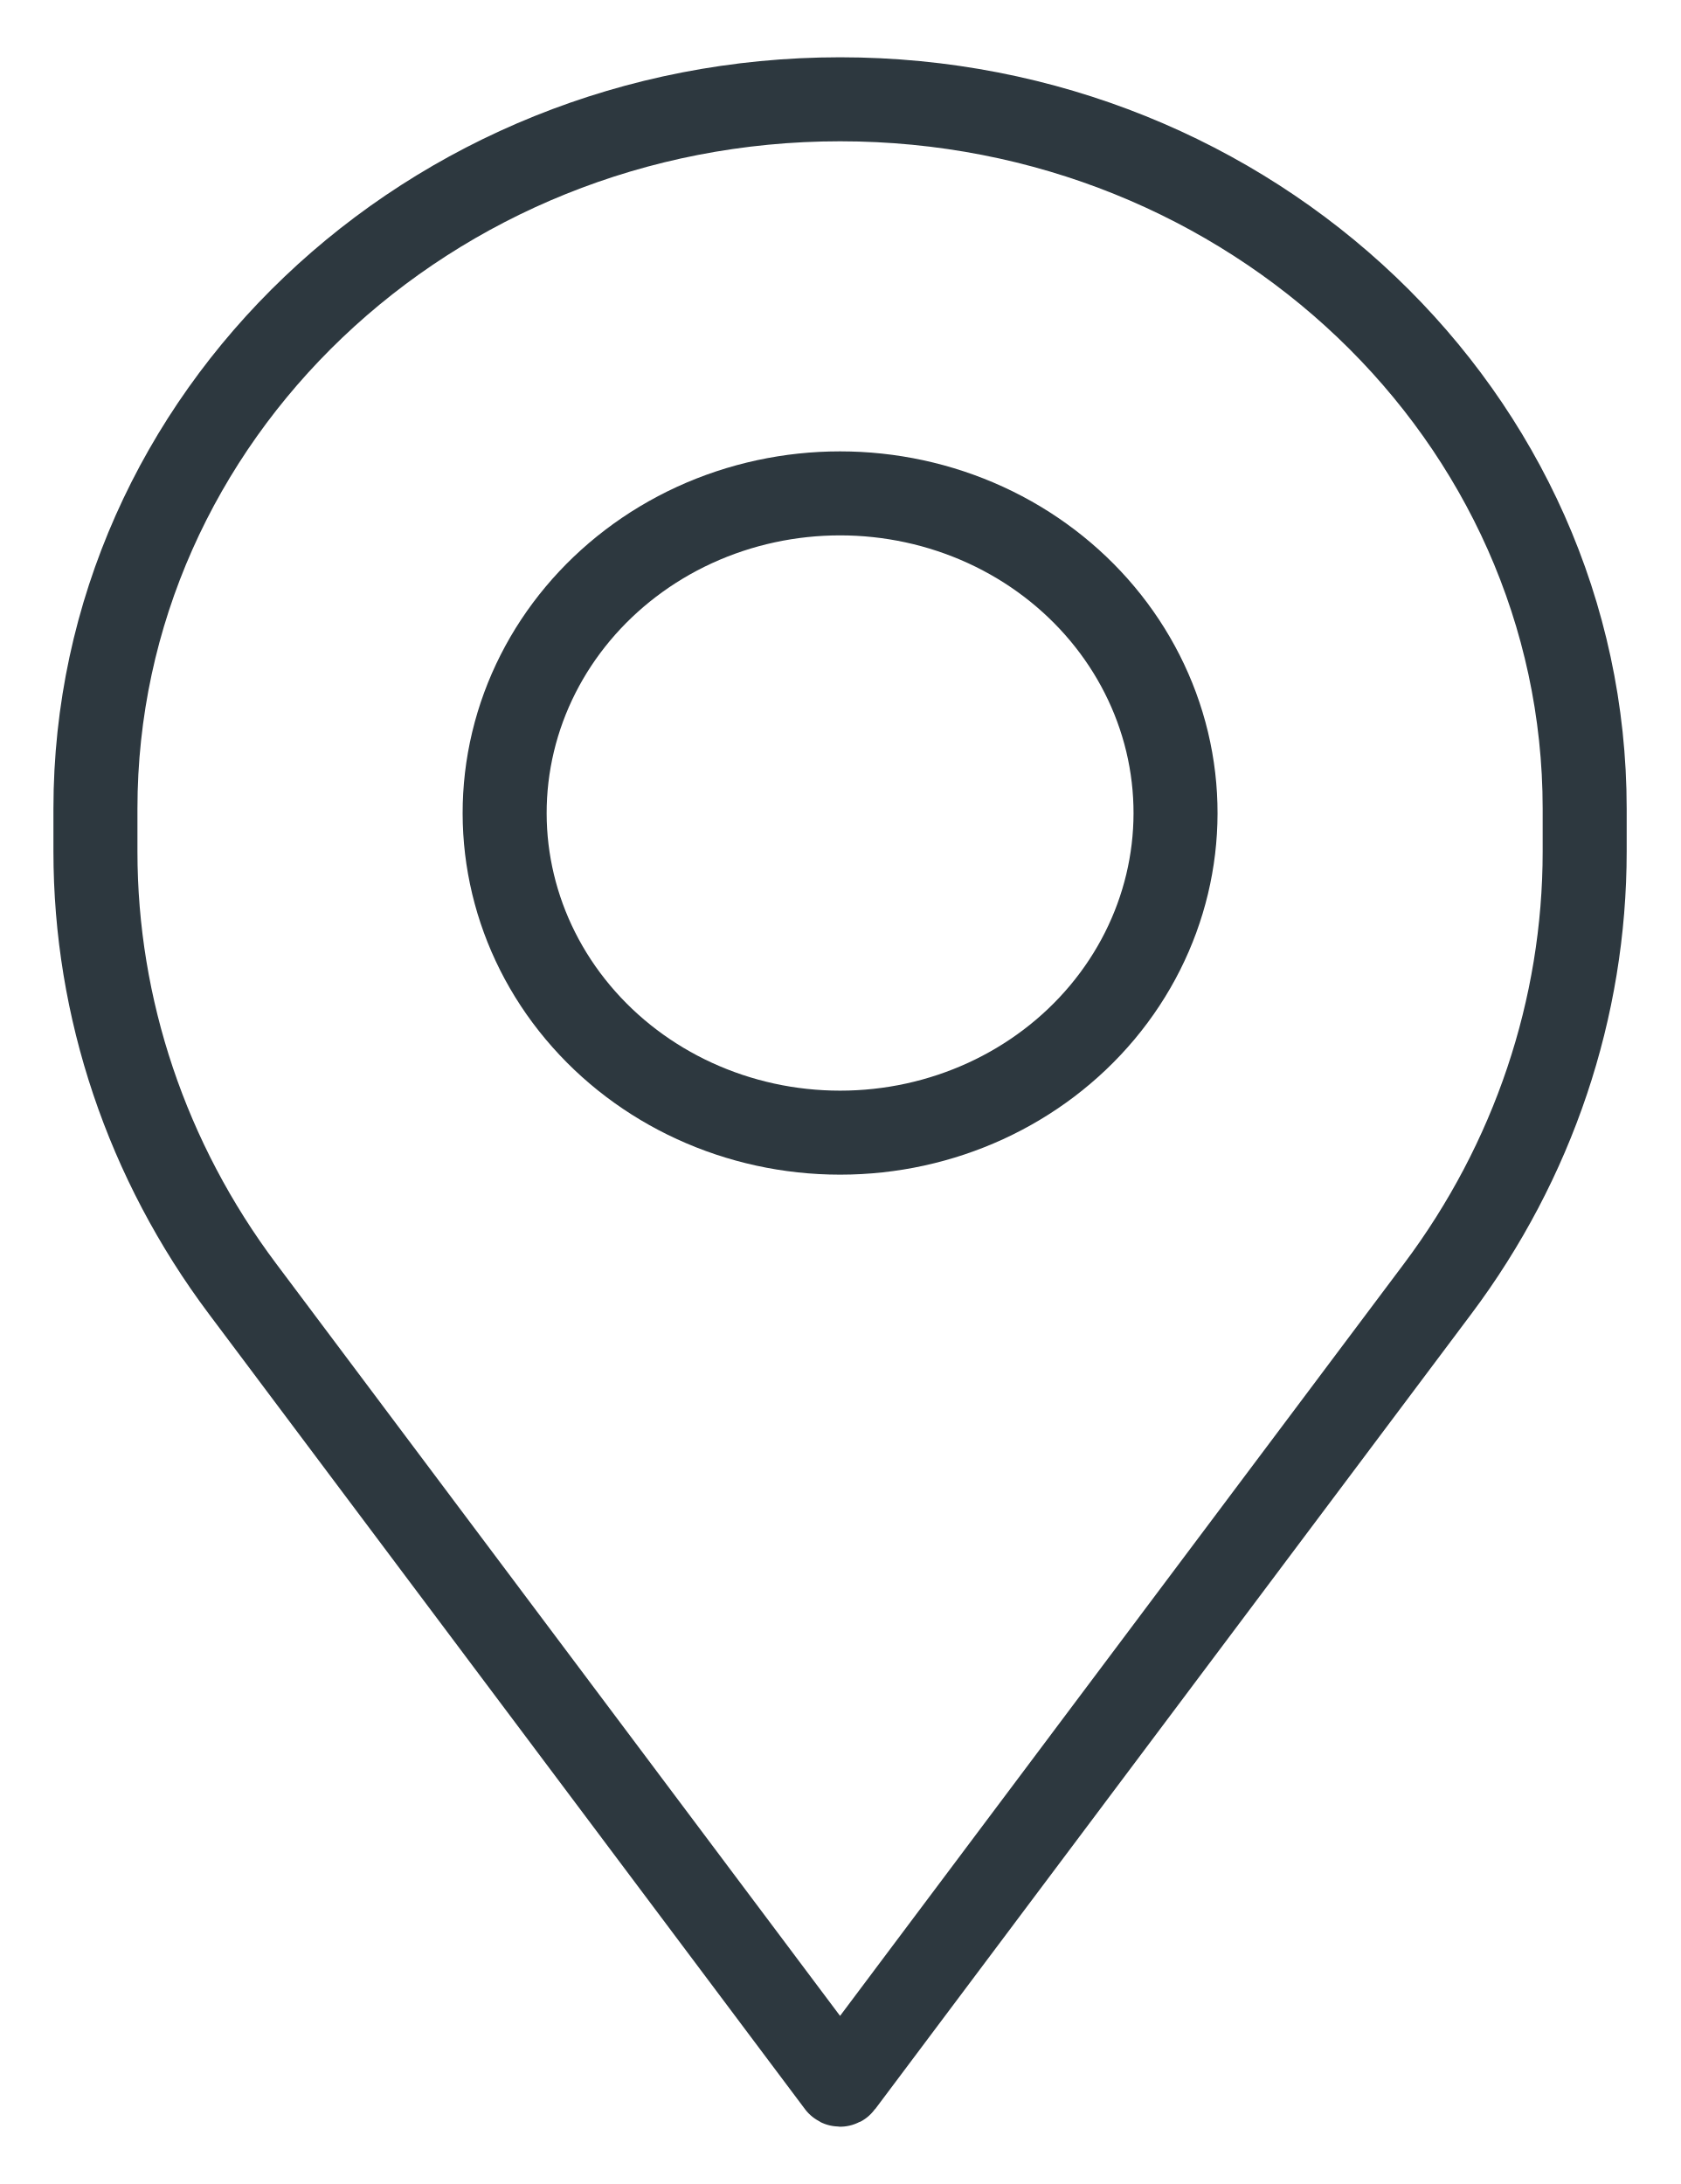
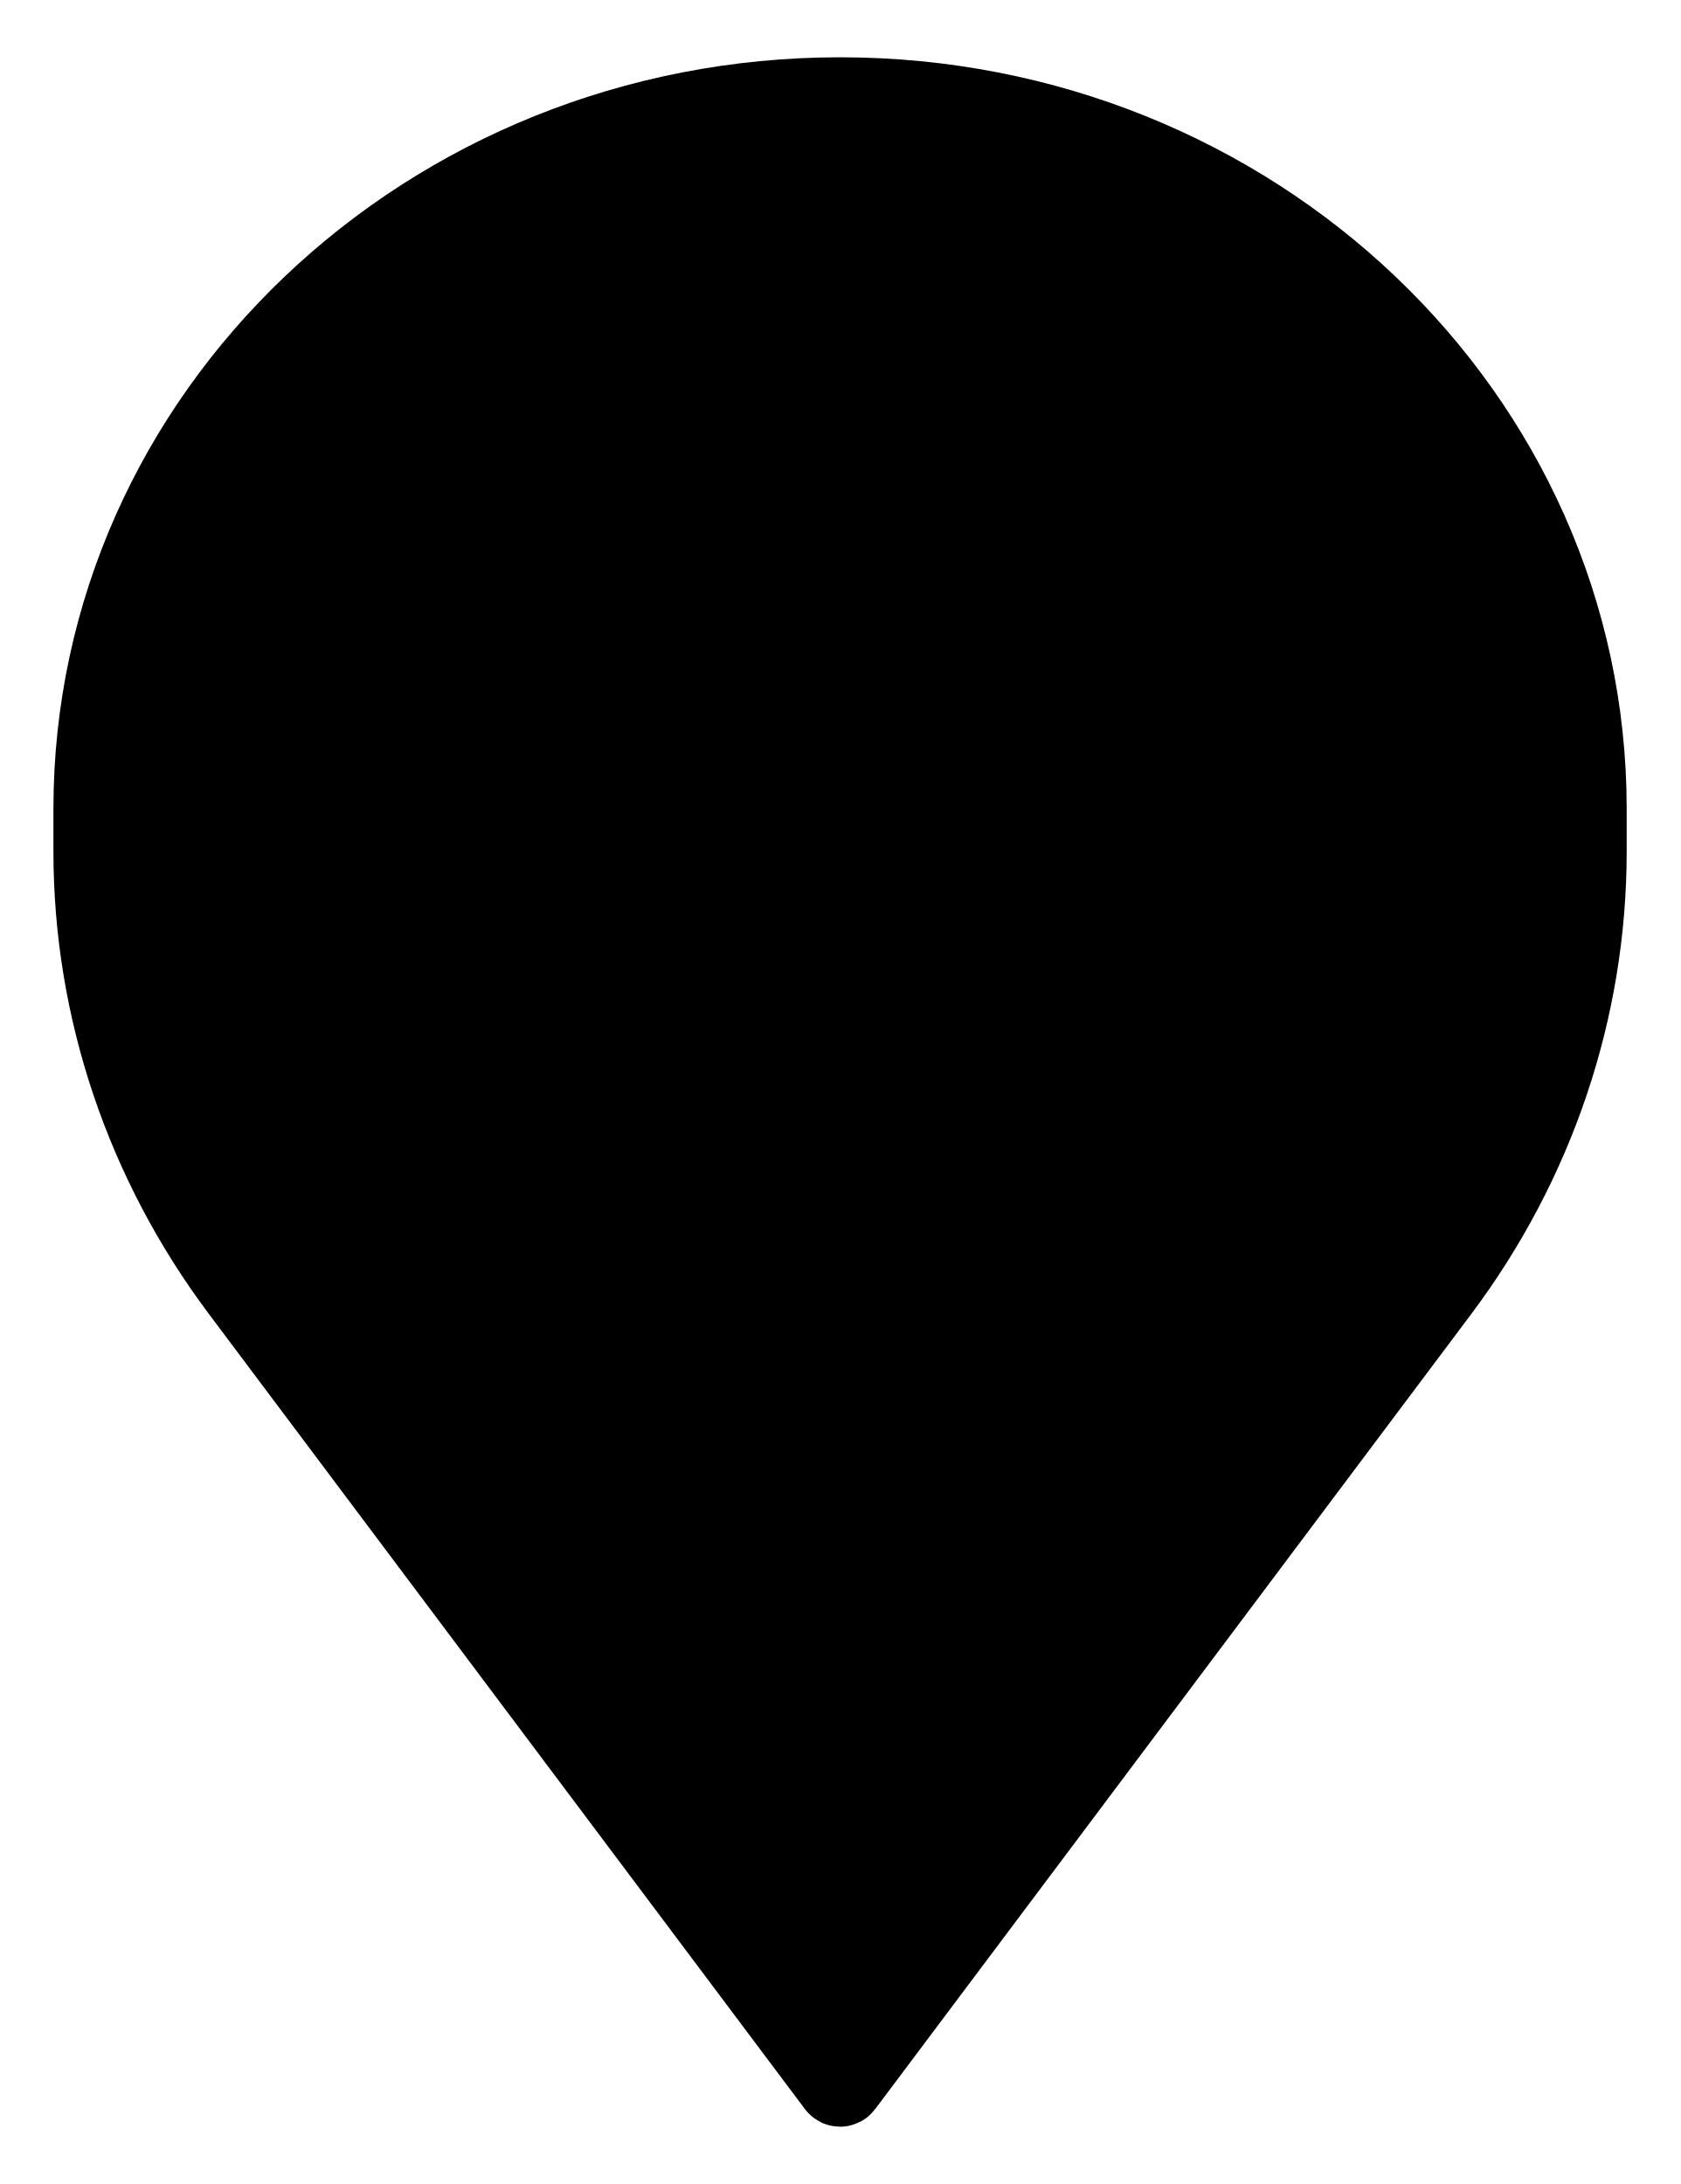
- <svg xmlns="http://www.w3.org/2000/svg" width="20" height="26" viewBox="0 0 20 26" fill="none">
-   <path d="M18.863 9.628C18.863 4.963 14.895 1.182 10 1.182C5.105 1.182 1.136 4.963 1.136 9.628V10.137C1.136 12.004 1.748 13.824 2.887 15.343L9.982 24.809C9.991 24.821 10.009 24.821 10.017 24.809L17.113 15.343C18.252 13.824 18.863 12.004 18.863 10.137V9.628Z" stroke="#2D383F" stroke-linecap="round" stroke-linejoin="round" />
-   <path d="M8.267 6.25C9.362 5.748 10.637 5.748 11.732 6.25C12.827 6.753 13.622 7.703 13.893 8.832C14.163 9.961 13.879 11.146 13.122 12.051C12.364 12.957 11.215 13.484 10 13.484C8.785 13.484 7.636 12.957 6.878 12.051C6.12 11.146 5.837 9.961 6.107 8.832C6.377 7.703 7.173 6.753 8.267 6.25Z" stroke="#2D383F" stroke-linecap="round" stroke-linejoin="round" />
+ <svg xmlns="http://www.w3.org/2000/svg" width="20" height="26" viewBox="0 0 20 26">
+   <path d="M18.863 9.628C18.863 4.963 14.895 1.182 10 1.182C5.105 1.182 1.136 4.963 1.136 9.628V10.137C1.136 12.004 1.748 13.824 2.887 15.343L9.982 24.809C9.991 24.821 10.009 24.821 10.017 24.809L17.113 15.343C18.252 13.824 18.863 12.004 18.863 10.137V9.628Z" stroke="currentColor" stroke-linecap="round" stroke-linejoin="round" />
+   <path d="M8.267 6.25C9.362 5.748 10.637 5.748 11.732 6.25C12.827 6.753 13.622 7.703 13.893 8.832C14.163 9.961 13.879 11.146 13.122 12.051C12.364 12.957 11.215 13.484 10 13.484C8.785 13.484 7.636 12.957 6.878 12.051C6.12 11.146 5.837 9.961 6.107 8.832C6.377 7.703 7.173 6.753 8.267 6.25Z" stroke="currentColor" stroke-linecap="round" stroke-linejoin="round" />
</svg>
